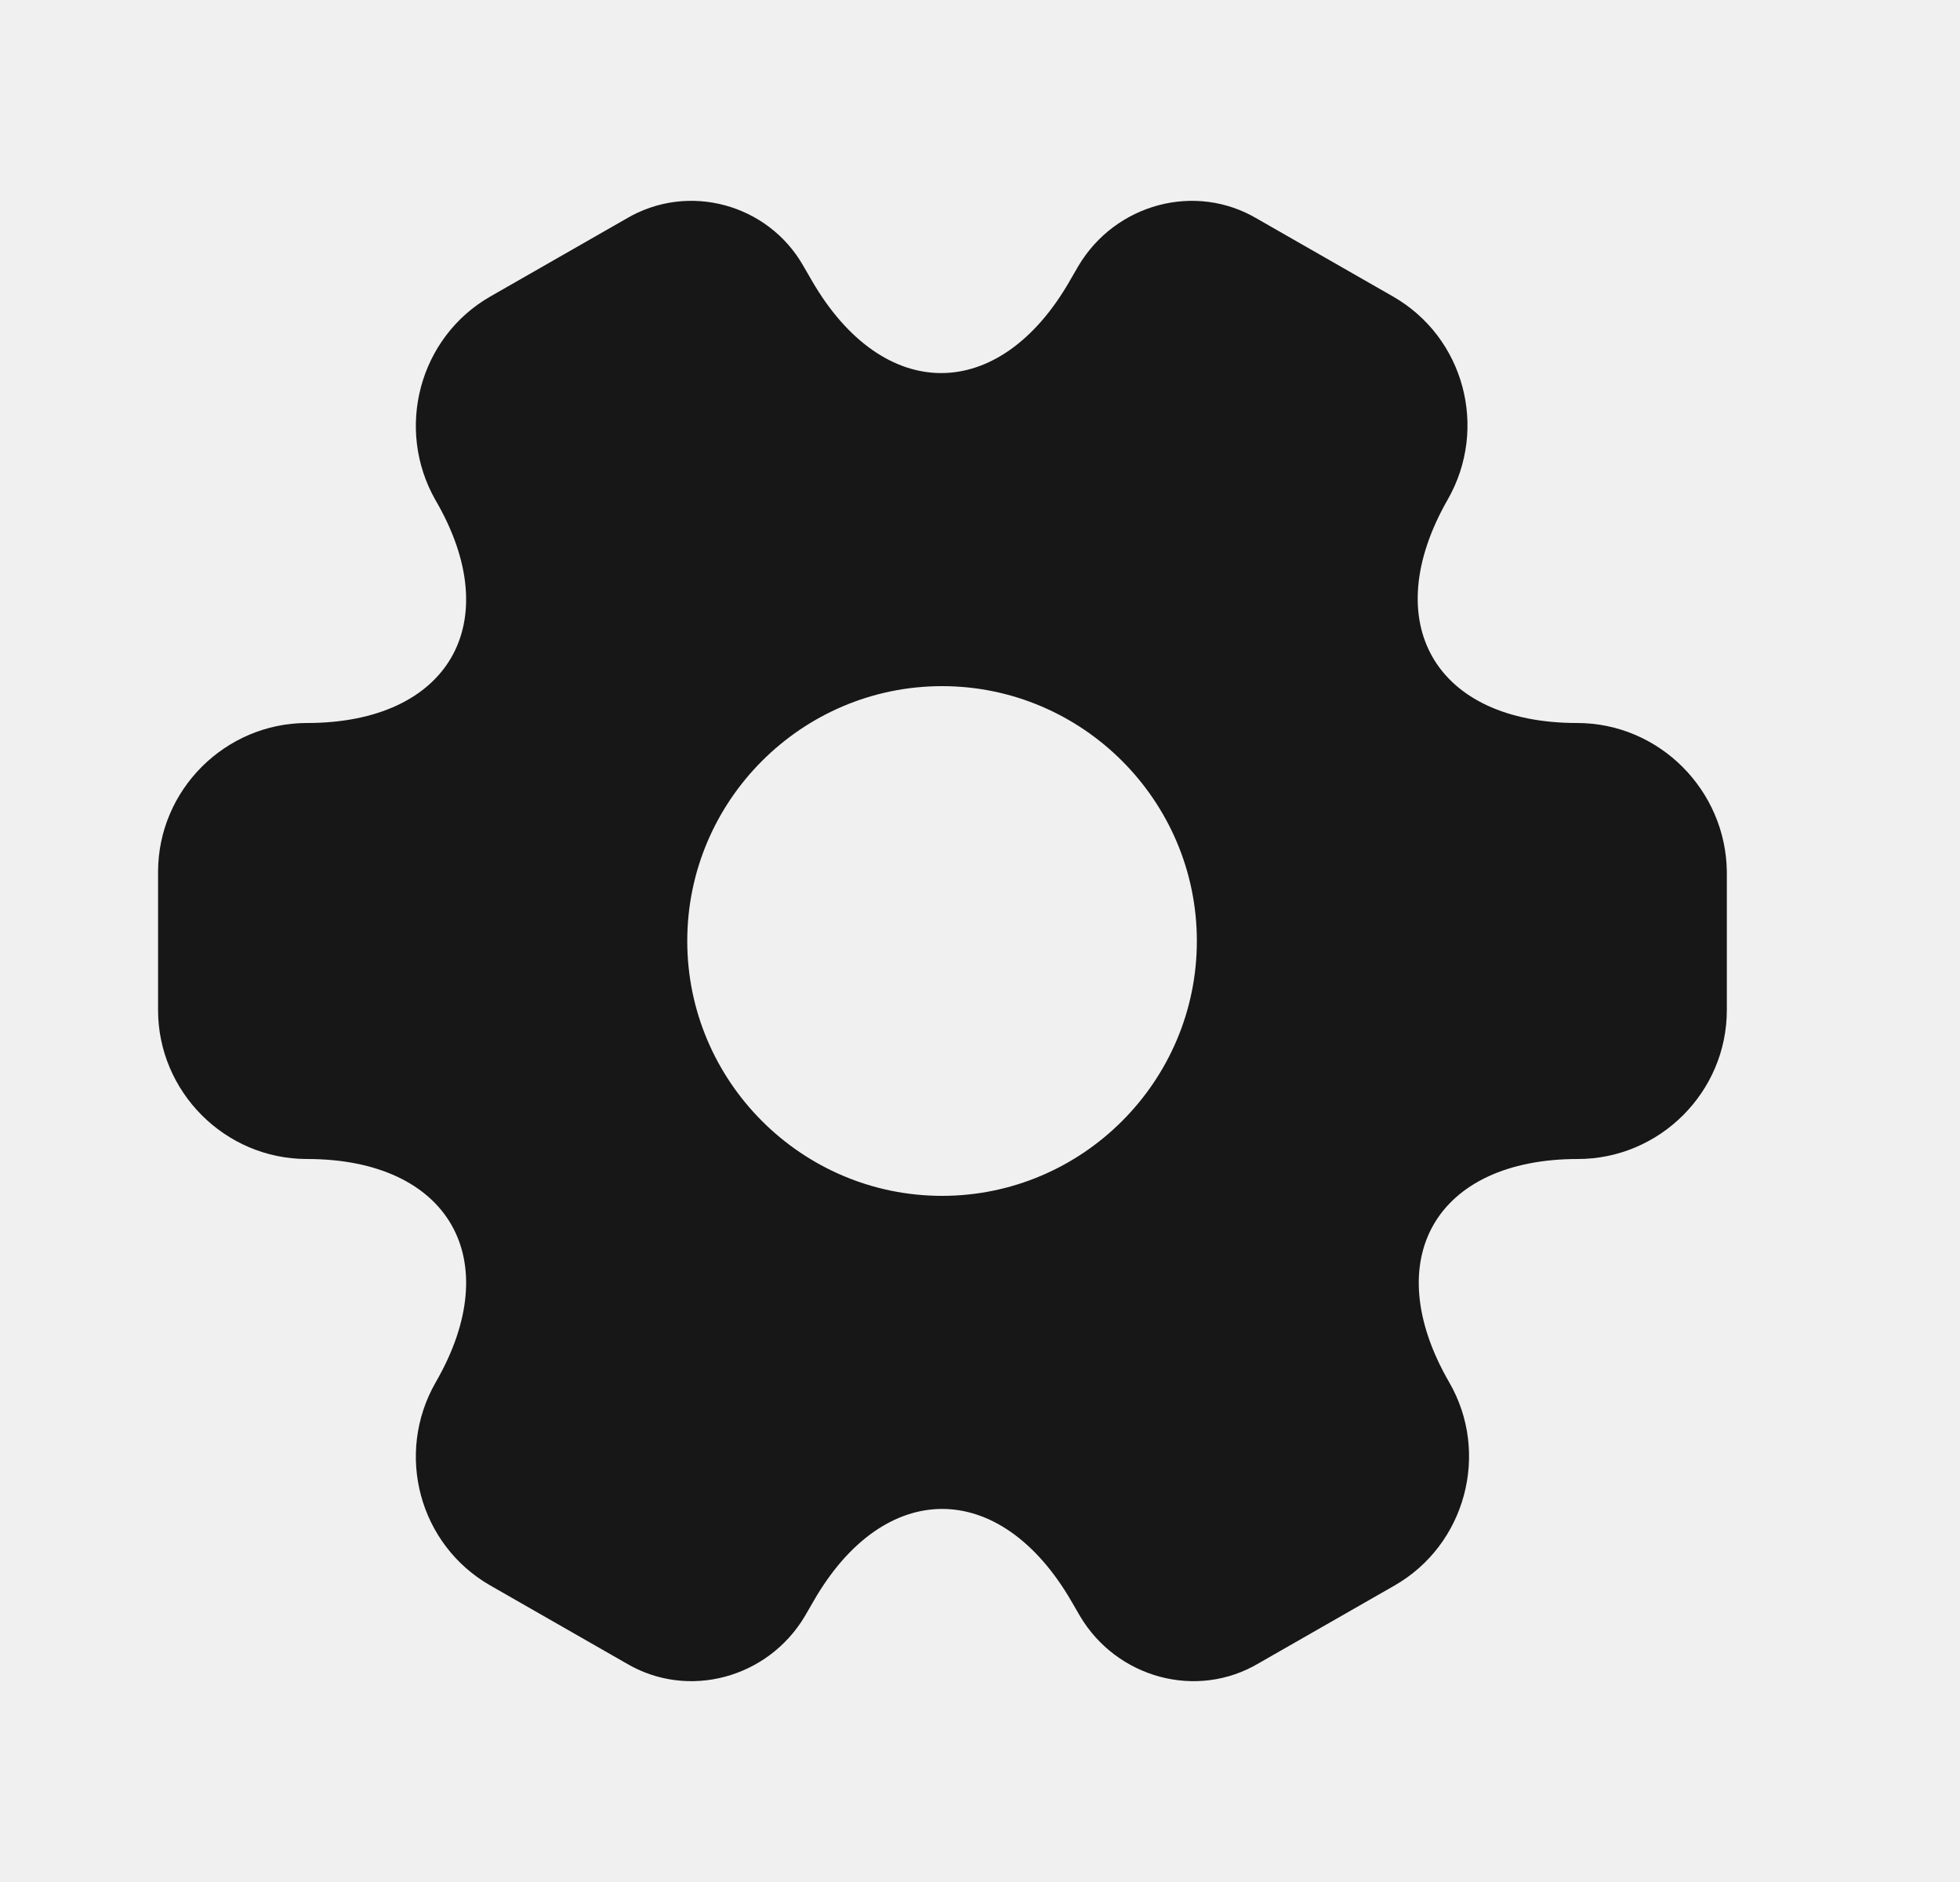
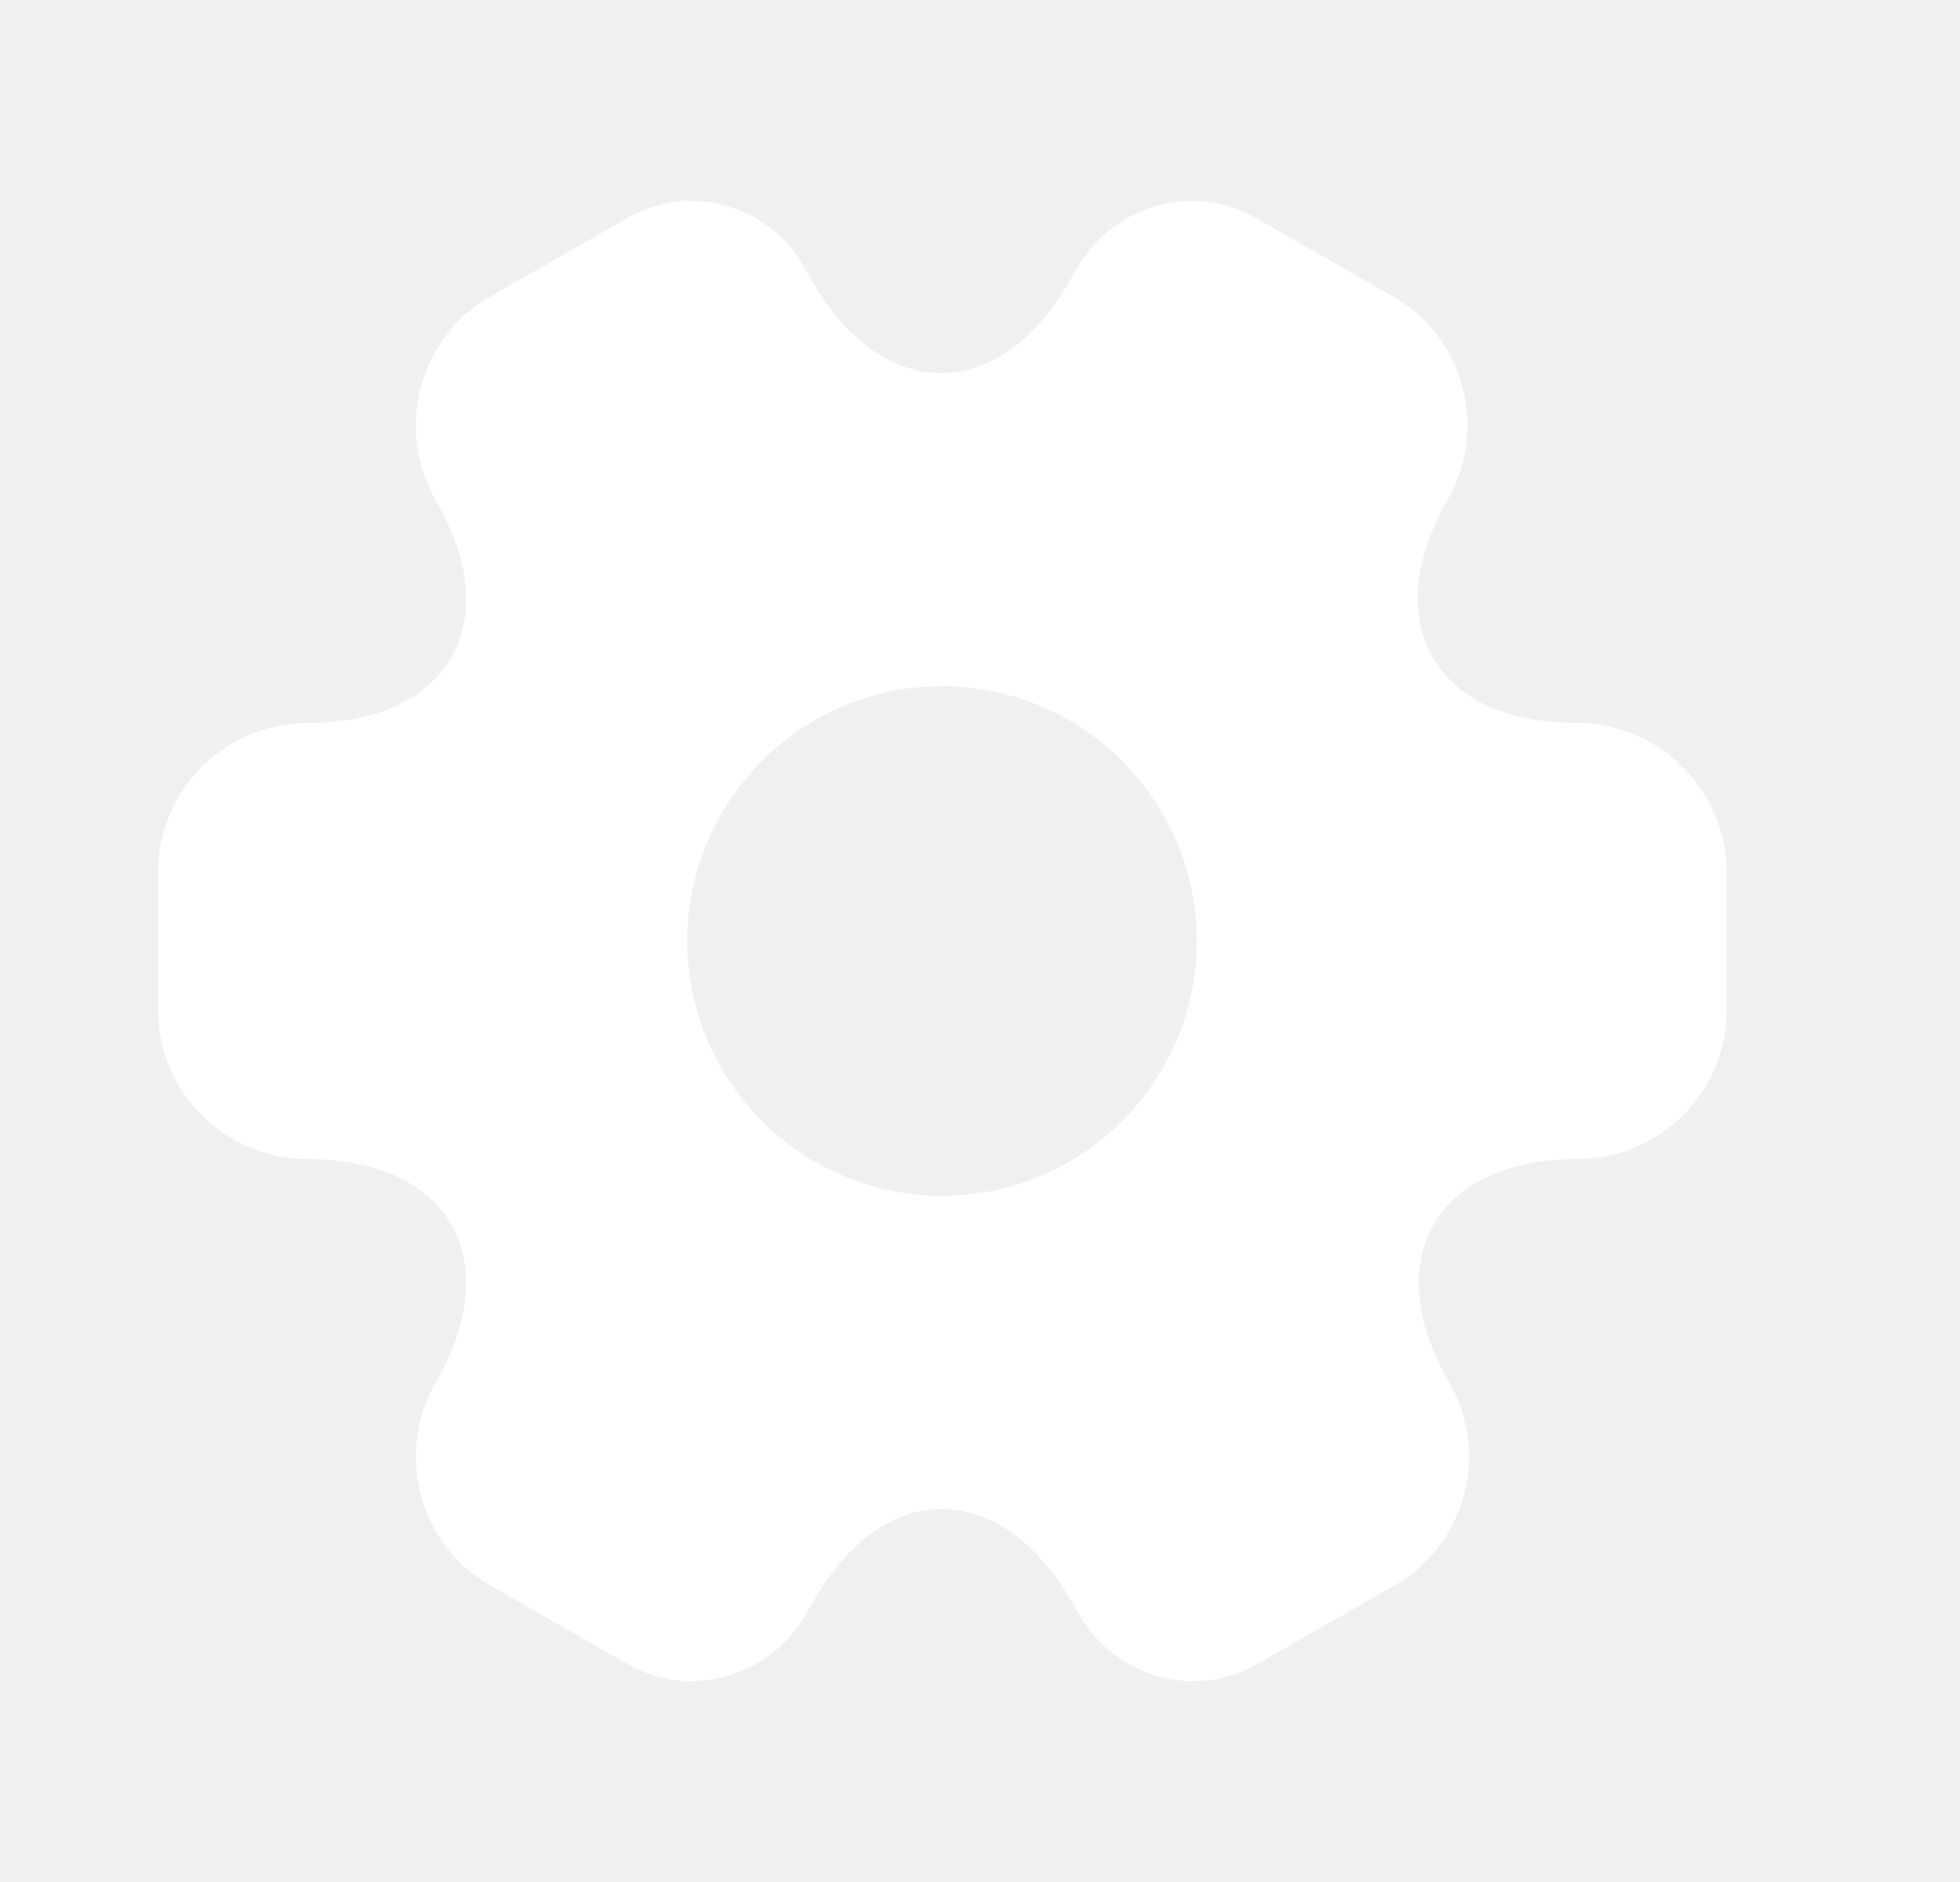
<svg xmlns="http://www.w3.org/2000/svg" width="25" height="24" viewBox="0 0 25 24" fill="none">
-   <path d="M20.116 9.22C18.306 9.22 17.566 7.94 18.466 6.37C18.986 5.46 18.676 4.3 17.766 3.78L16.036 2.79C15.246 2.32 14.226 2.6 13.756 3.39L13.646 3.58C12.746 5.15 11.266 5.15 10.356 3.58L10.246 3.39C9.796 2.6 8.776 2.32 7.986 2.79L6.256 3.78C5.346 4.3 5.036 5.47 5.556 6.38C6.466 7.94 5.726 9.22 3.916 9.22C2.876 9.22 2.016 10.07 2.016 11.12V12.88C2.016 13.92 2.866 14.78 3.916 14.78C5.726 14.78 6.466 16.06 5.556 17.63C5.036 18.54 5.346 19.7 6.256 20.22L7.986 21.21C8.776 21.68 9.796 21.4 10.266 20.61L10.376 20.42C11.276 18.85 12.756 18.85 13.666 20.42L13.776 20.61C14.246 21.4 15.266 21.68 16.056 21.21L17.786 20.22C18.696 19.7 19.006 18.53 18.486 17.63C17.576 16.06 18.316 14.78 20.126 14.78C21.166 14.78 22.026 13.93 22.026 12.88V11.12C22.016 10.08 21.166 9.22 20.116 9.22ZM12.016 15.25C10.226 15.25 8.766 13.79 8.766 12C8.766 10.21 10.226 8.75 12.016 8.75C13.806 8.75 15.266 10.21 15.266 12C15.266 13.79 13.806 15.25 12.016 15.25Z" fill="#171717" />
+   <path d="M20.116 9.22C18.306 9.22 17.566 7.94 18.466 6.37C18.986 5.46 18.676 4.3 17.766 3.78L16.036 2.79C15.246 2.32 14.226 2.6 13.756 3.39L13.646 3.58C12.746 5.15 11.266 5.15 10.356 3.58L10.246 3.39C9.796 2.6 8.776 2.32 7.986 2.79L6.256 3.78C5.346 4.3 5.036 5.47 5.556 6.38C6.466 7.94 5.726 9.22 3.916 9.22C2.876 9.22 2.016 10.07 2.016 11.12V12.88C2.016 13.92 2.866 14.78 3.916 14.78C5.726 14.78 6.466 16.06 5.556 17.63C5.036 18.54 5.346 19.7 6.256 20.22L7.986 21.21C8.776 21.68 9.796 21.4 10.266 20.61L10.376 20.42C11.276 18.85 12.756 18.85 13.666 20.42L13.776 20.61C14.246 21.4 15.266 21.68 16.056 21.21L17.786 20.22C18.696 19.7 19.006 18.53 18.486 17.63C17.576 16.06 18.316 14.78 20.126 14.78C21.166 14.78 22.026 13.93 22.026 12.88V11.12C22.016 10.08 21.166 9.22 20.116 9.22ZM12.016 15.25C10.226 15.25 8.766 13.79 8.766 12C8.766 10.21 10.226 8.75 12.016 8.75C13.806 8.75 15.266 10.21 15.266 12C15.266 13.79 13.806 15.25 12.016 15.25Z" fill="#fff" />
</svg>
